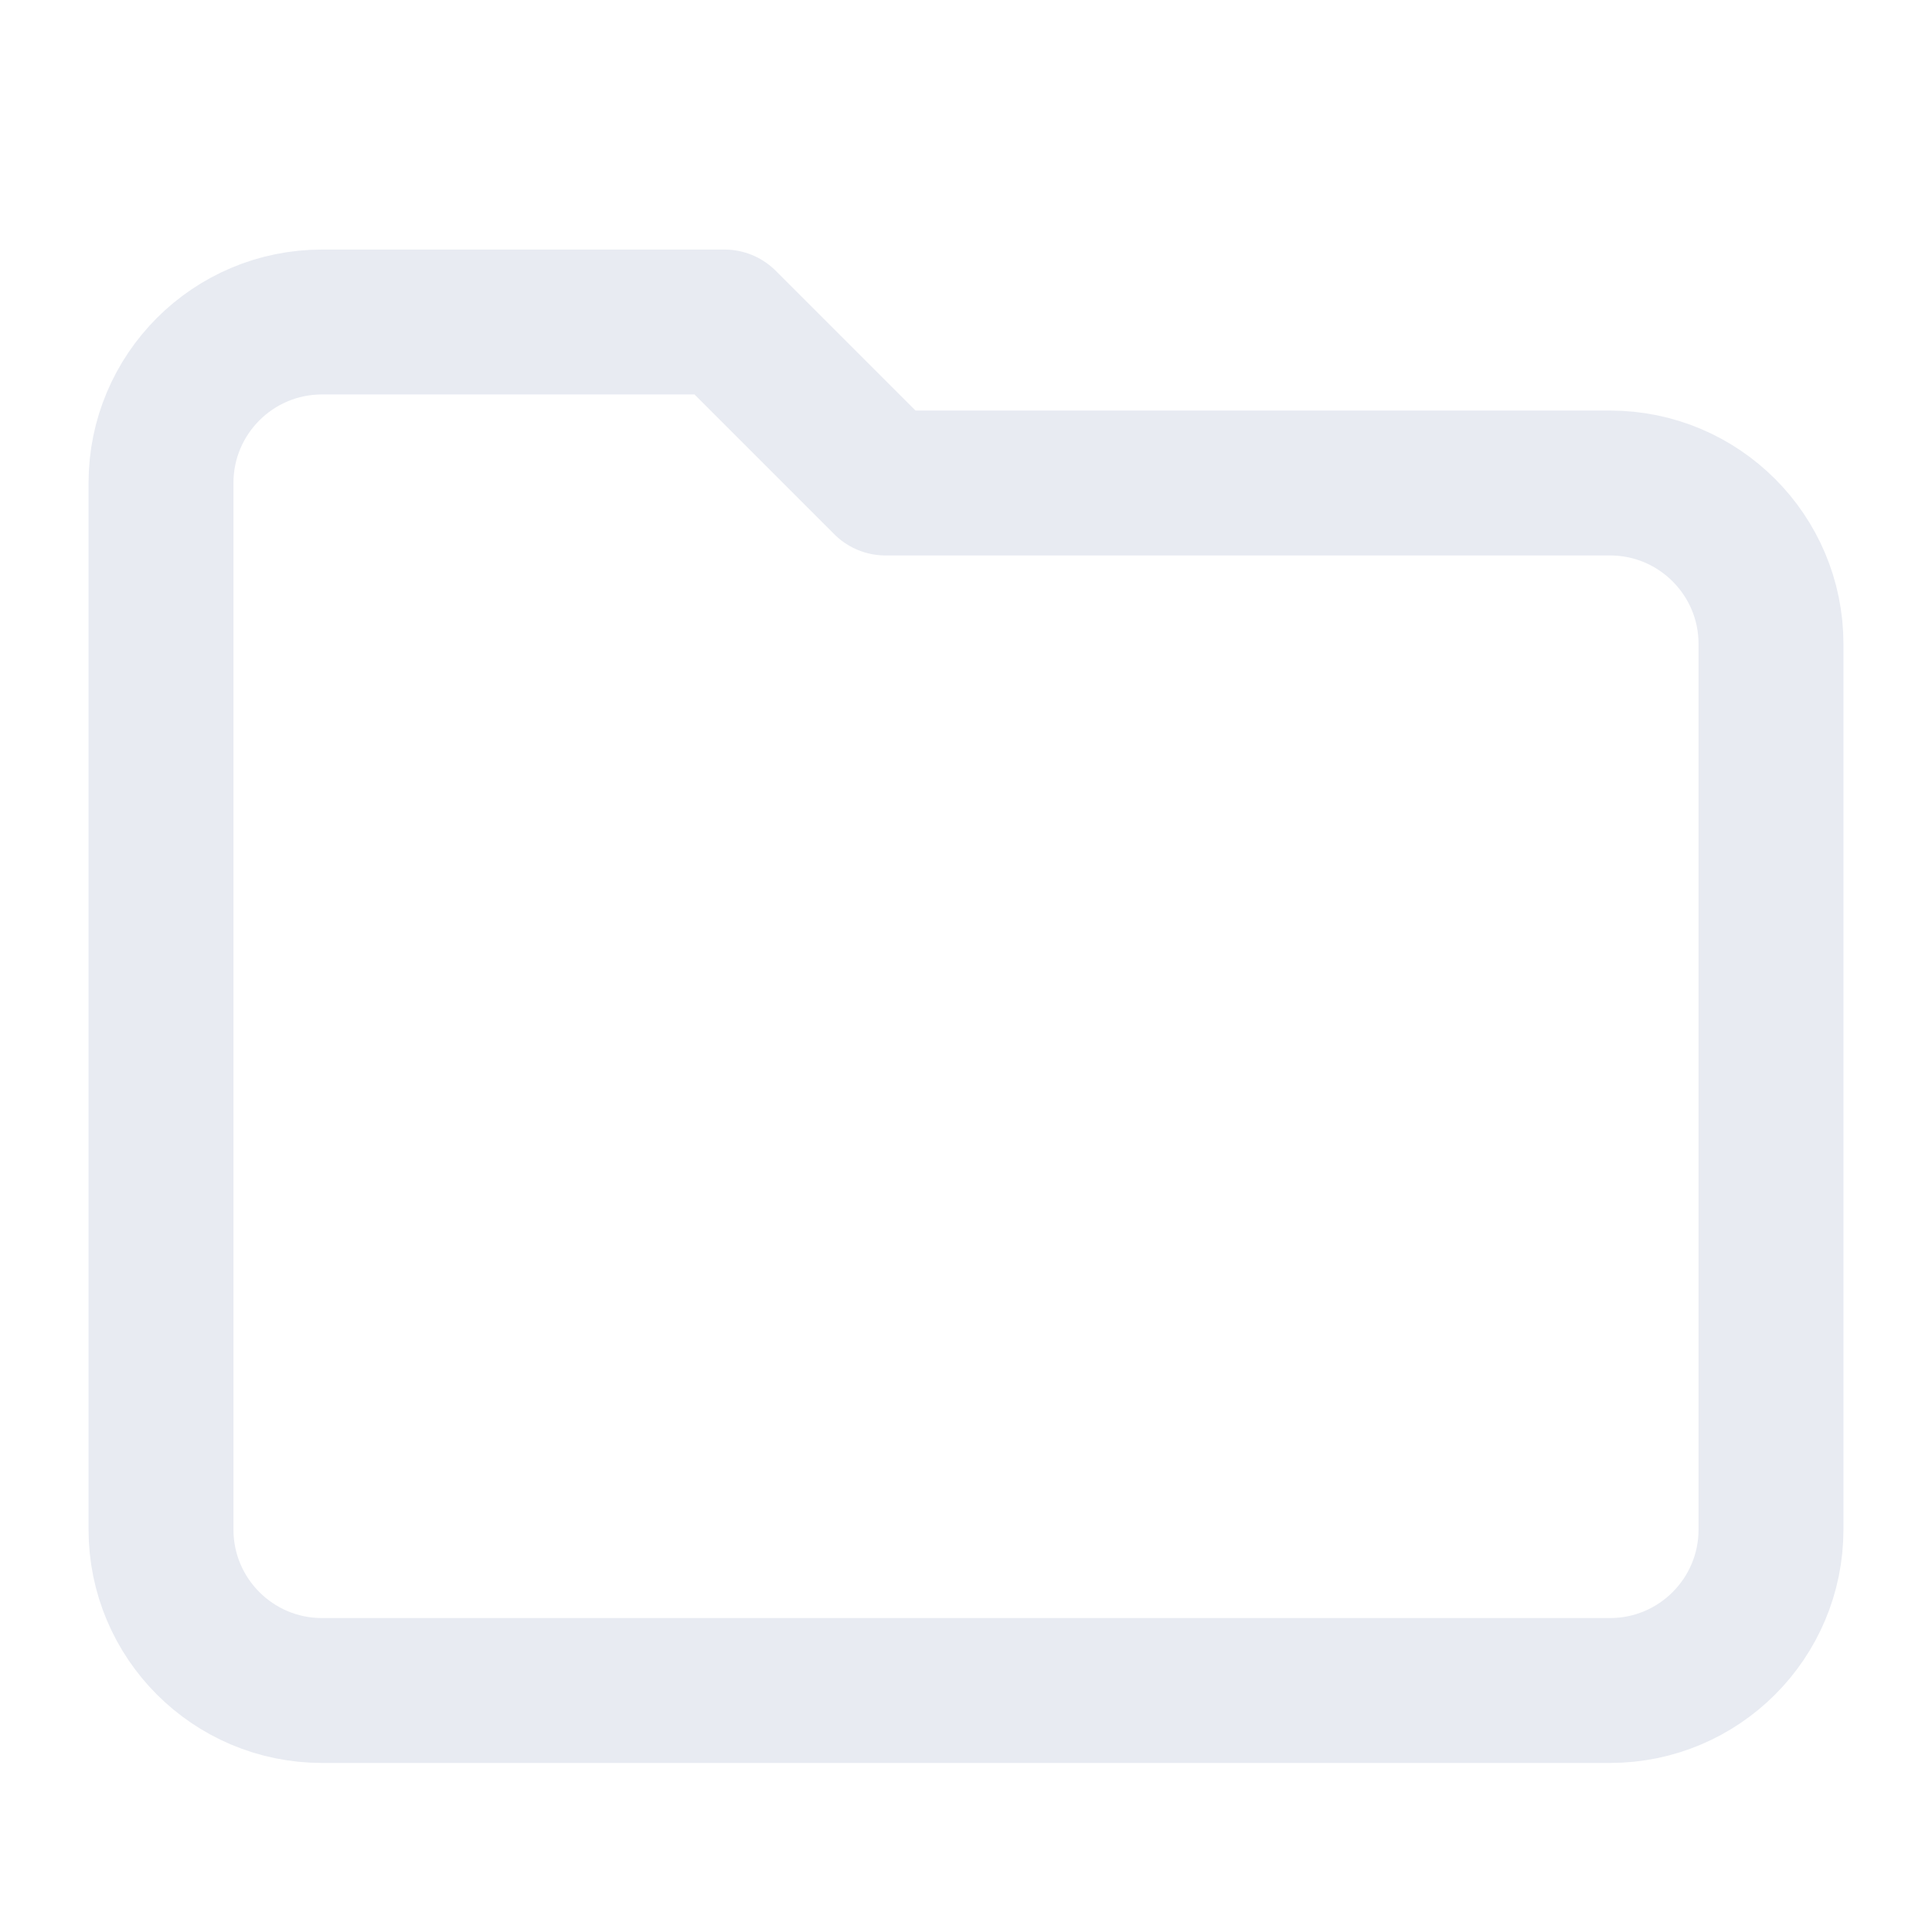
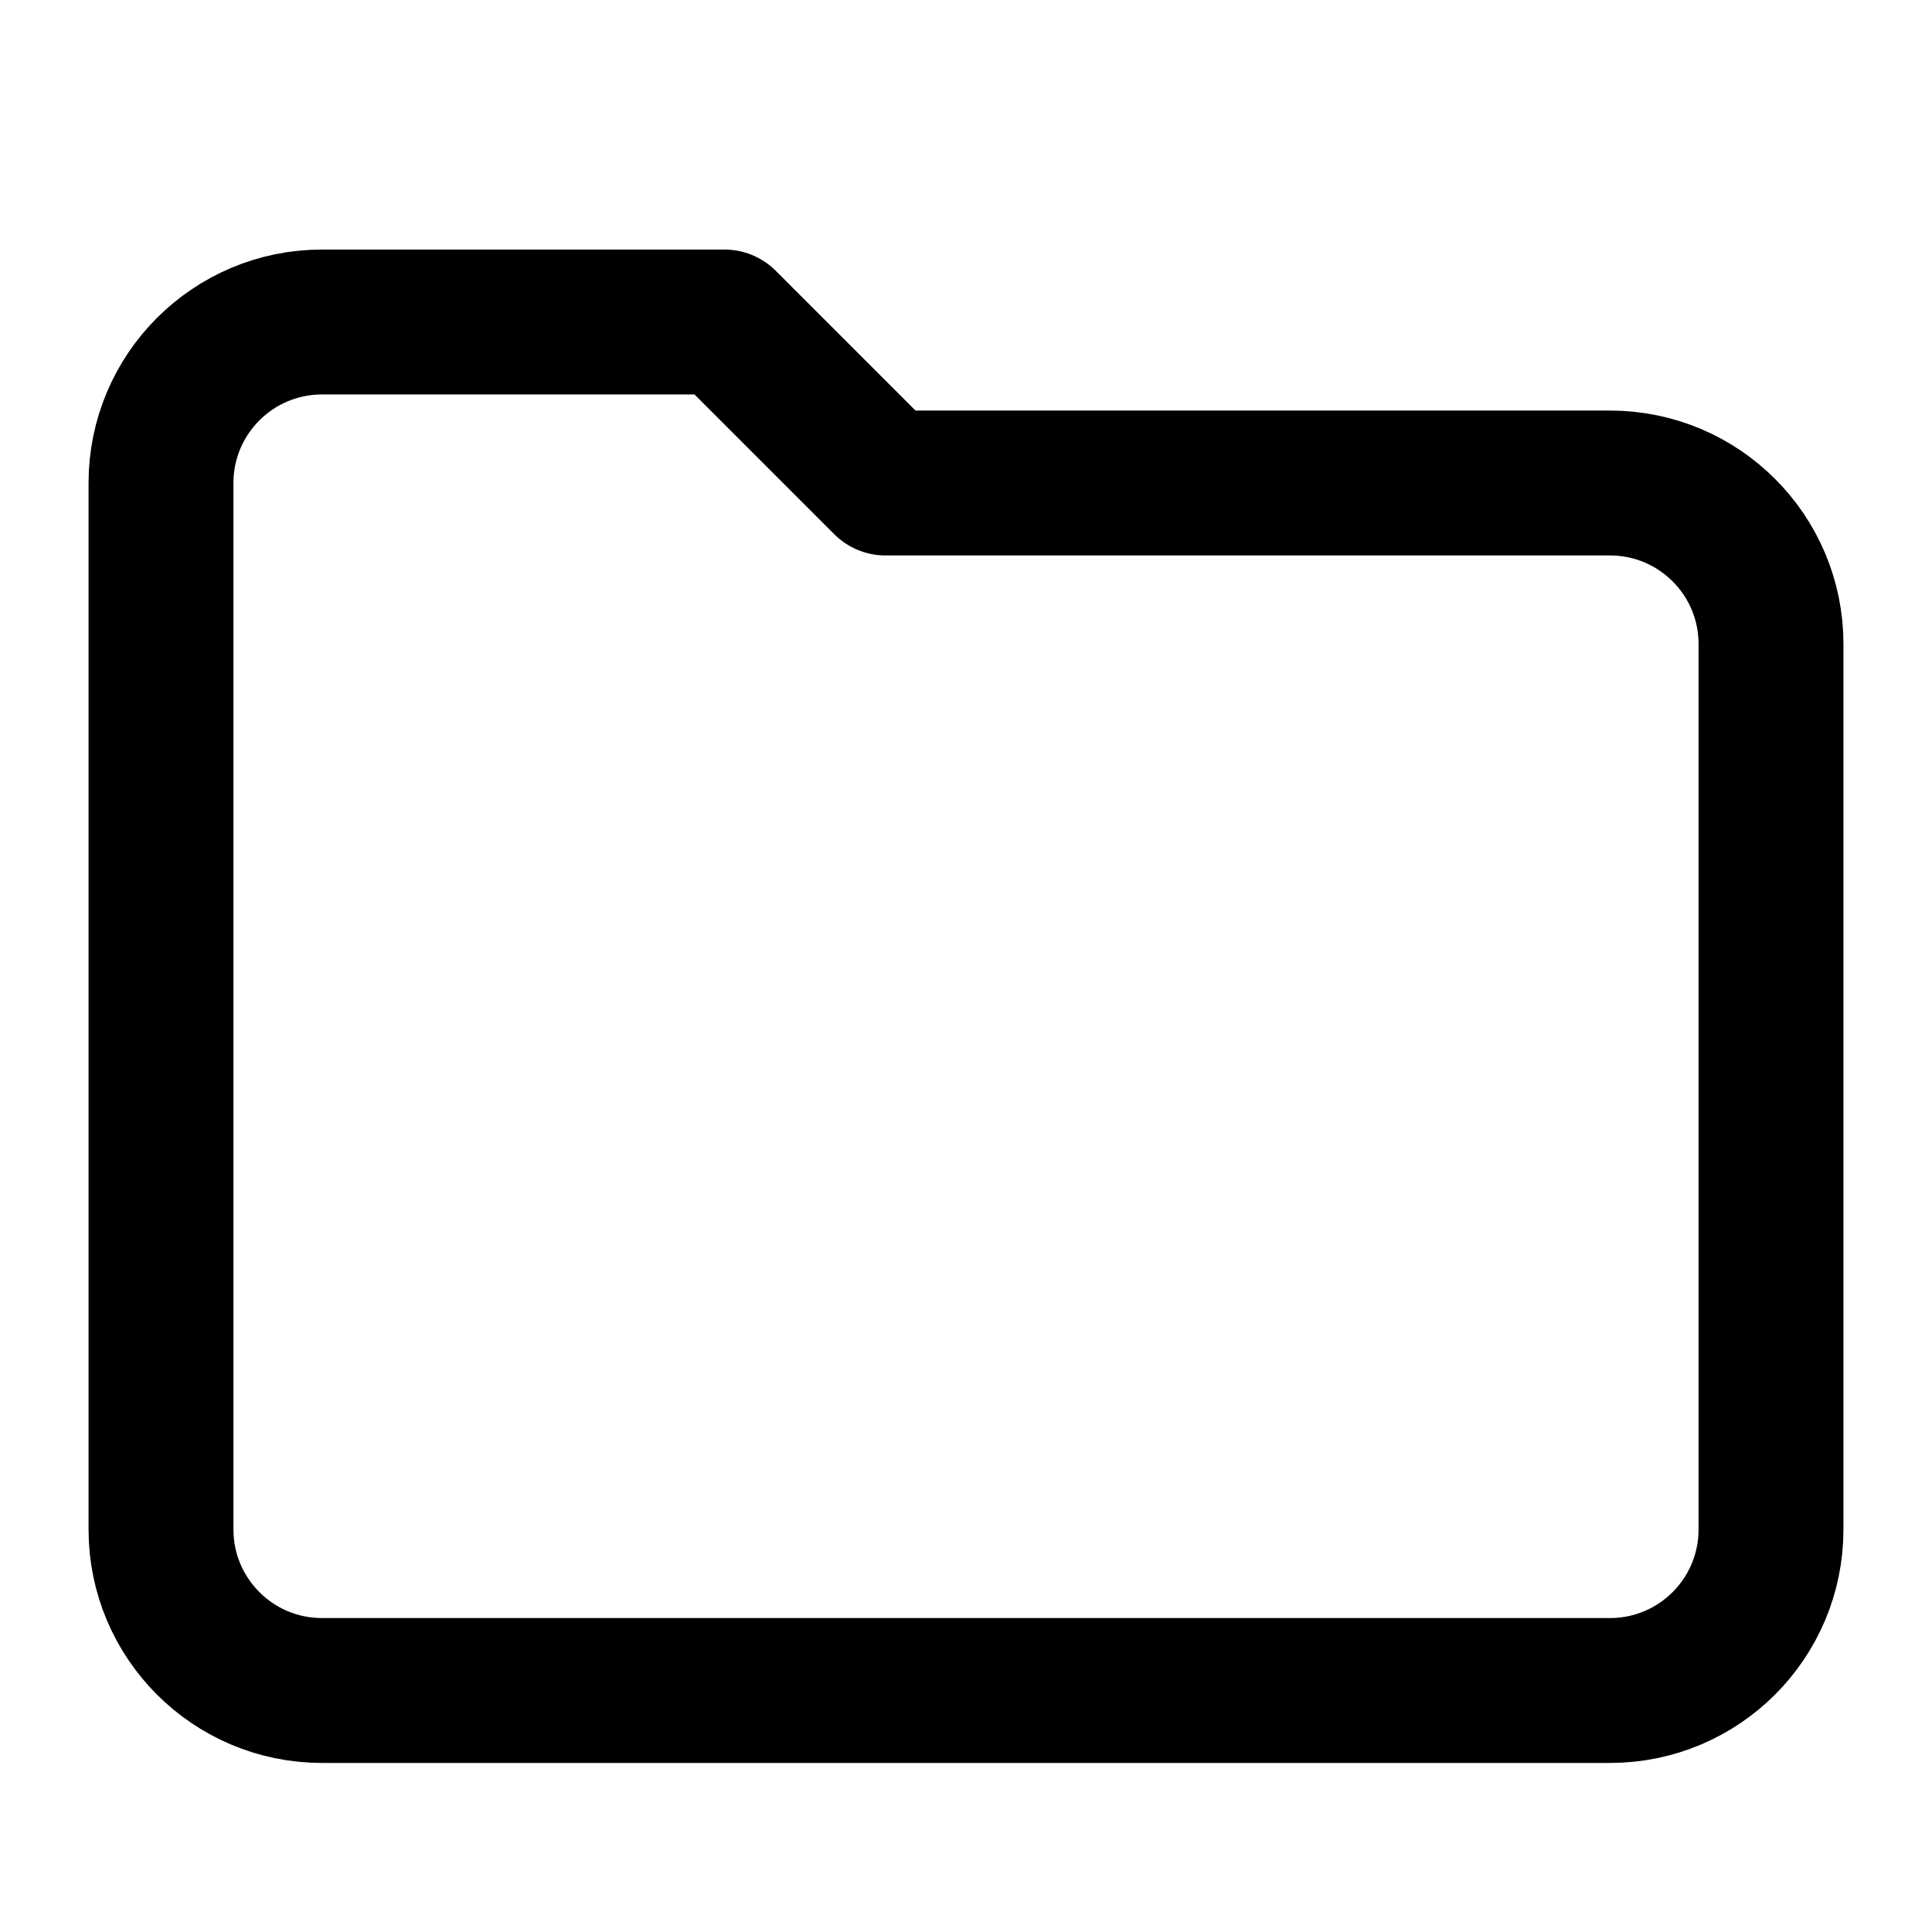
- <svg xmlns="http://www.w3.org/2000/svg" viewBox="0 0 24 24" width="24" height="24" color="#E8EBF2" role="img" aria-label="Folder">
+ <svg xmlns="http://www.w3.org/2000/svg" viewBox="0 0 24 24" width="24" height="24" role="img" aria-label="Folder">
  <g fill="none" stroke="currentColor" stroke-width="1.8" stroke-linecap="round" stroke-linejoin="round">
    <path d="M2 6a2 2 0 0 1 2-2h5l2 2h9a2 2 0 0 1 2 2v11a2 2 0 0 1-2 2H4a2 2 0 0 1-2-2z" />
  </g>
</svg>
